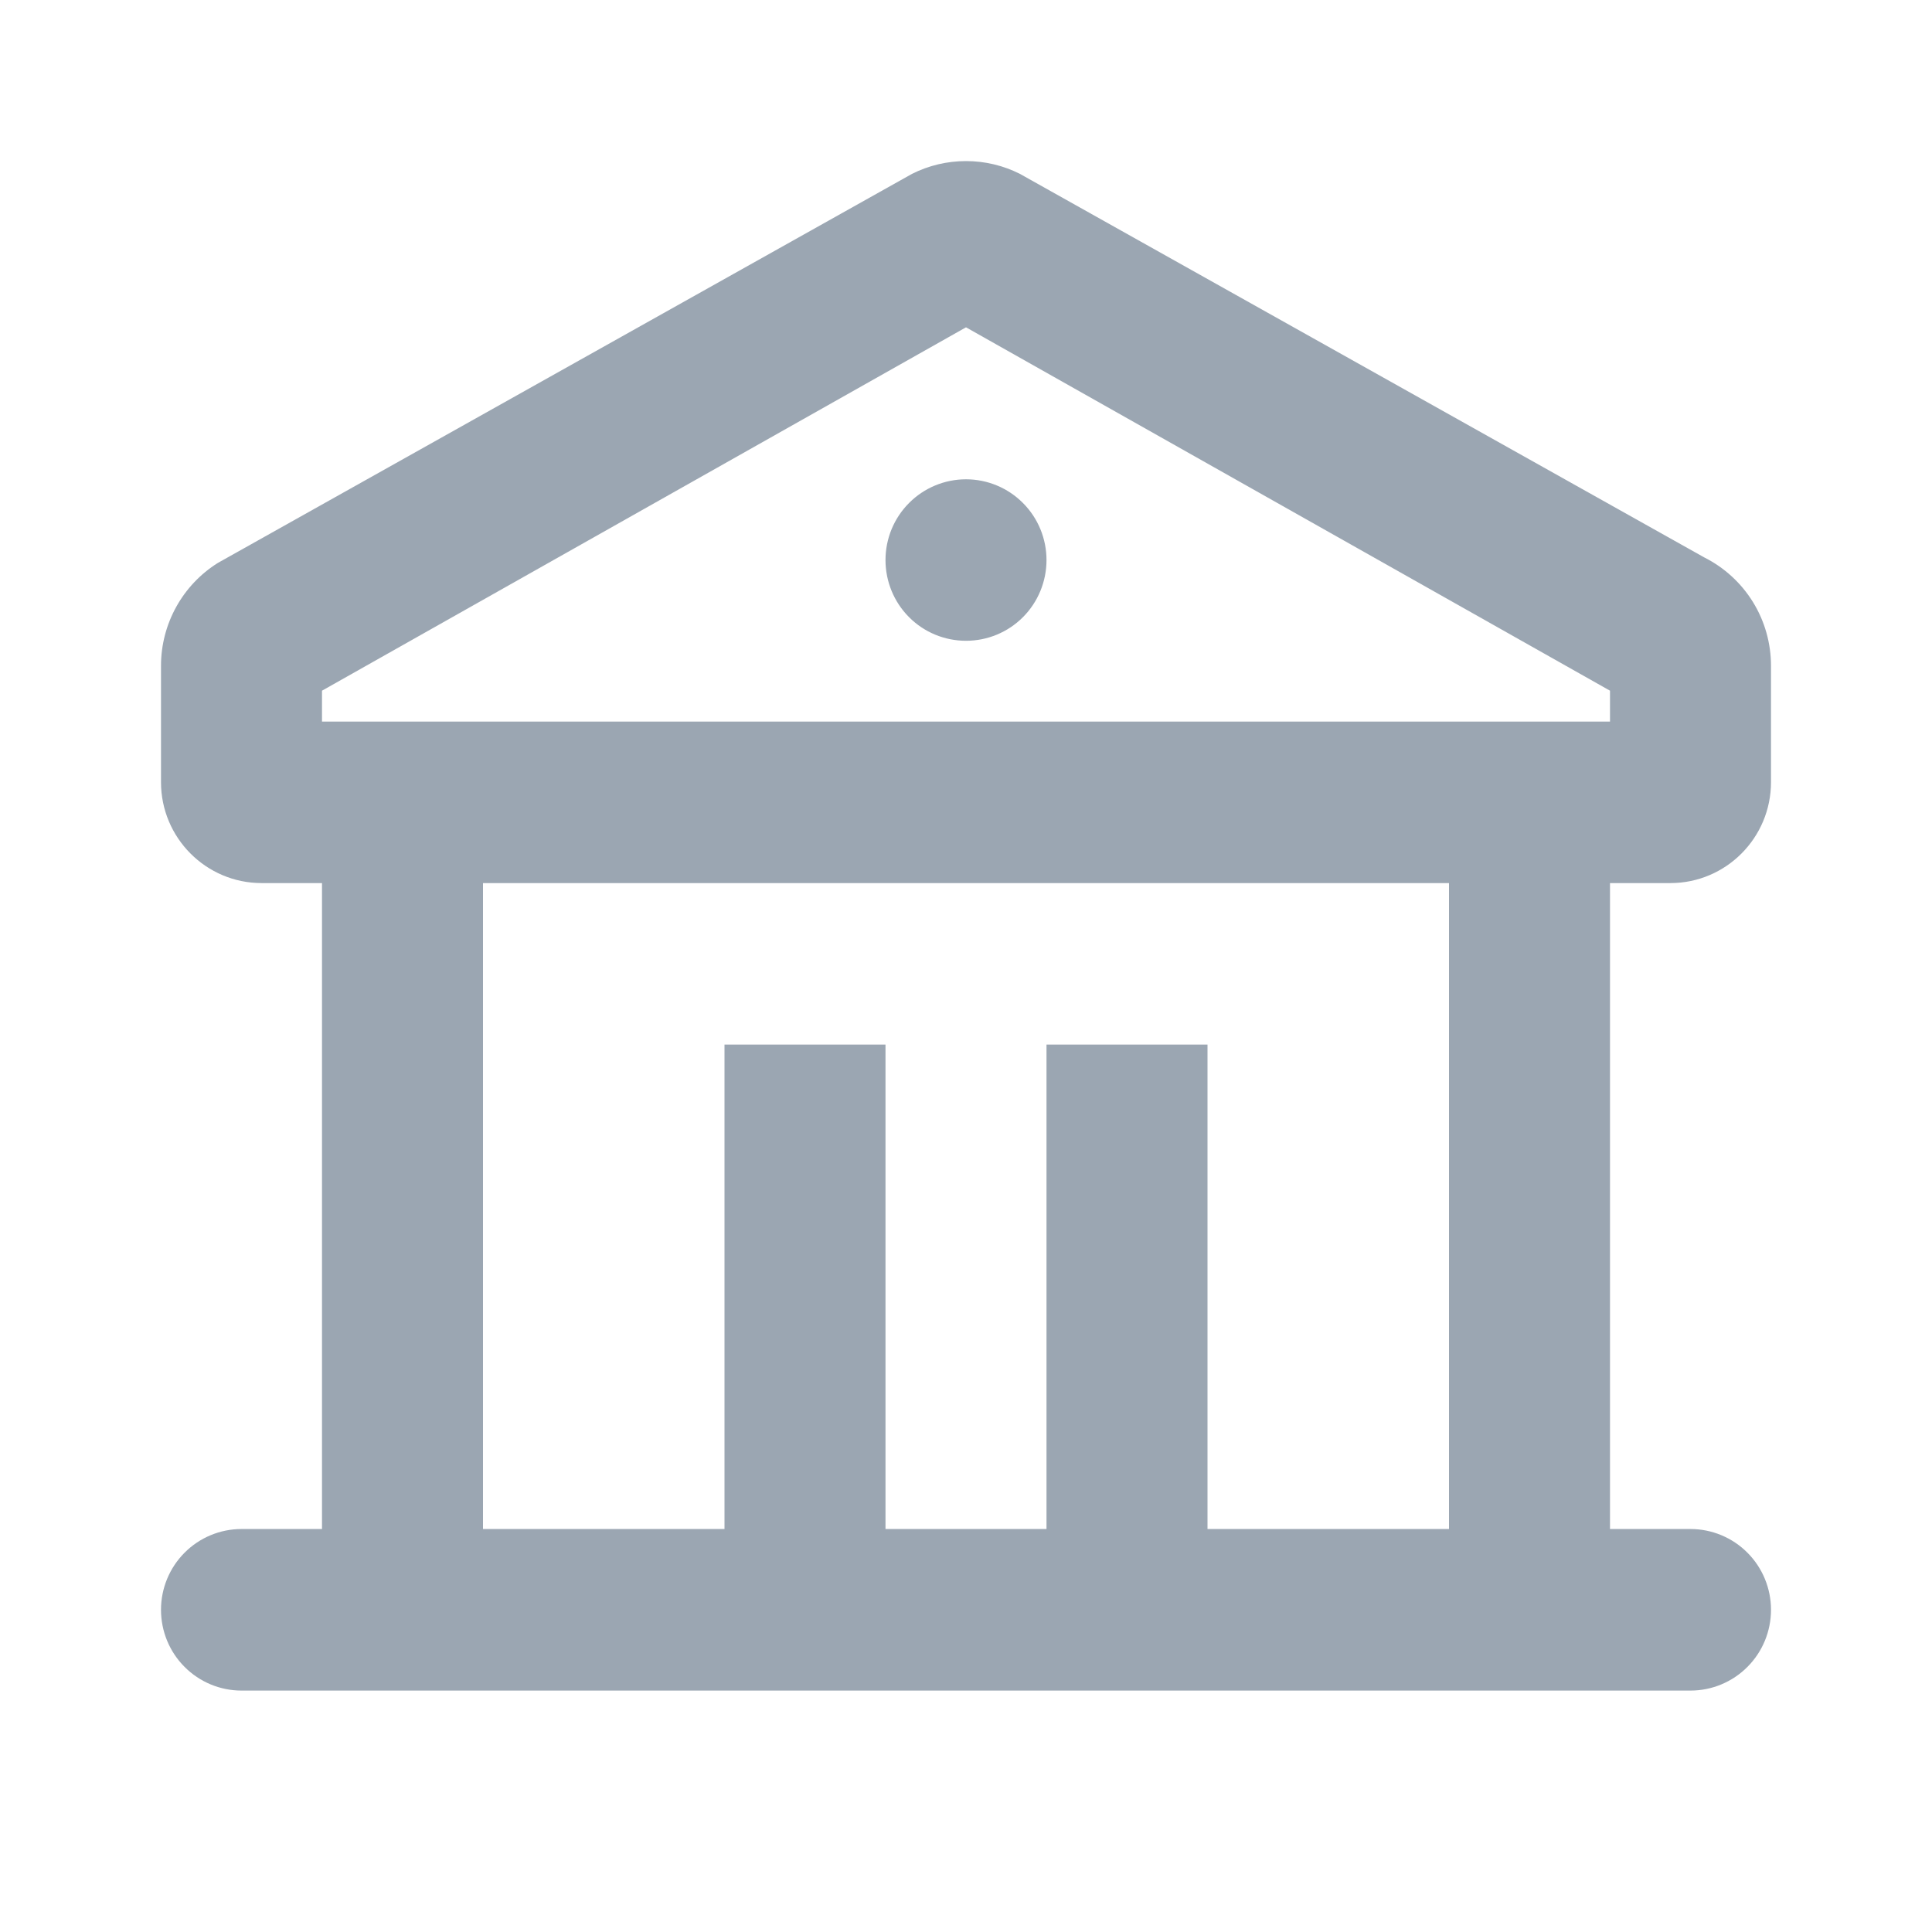
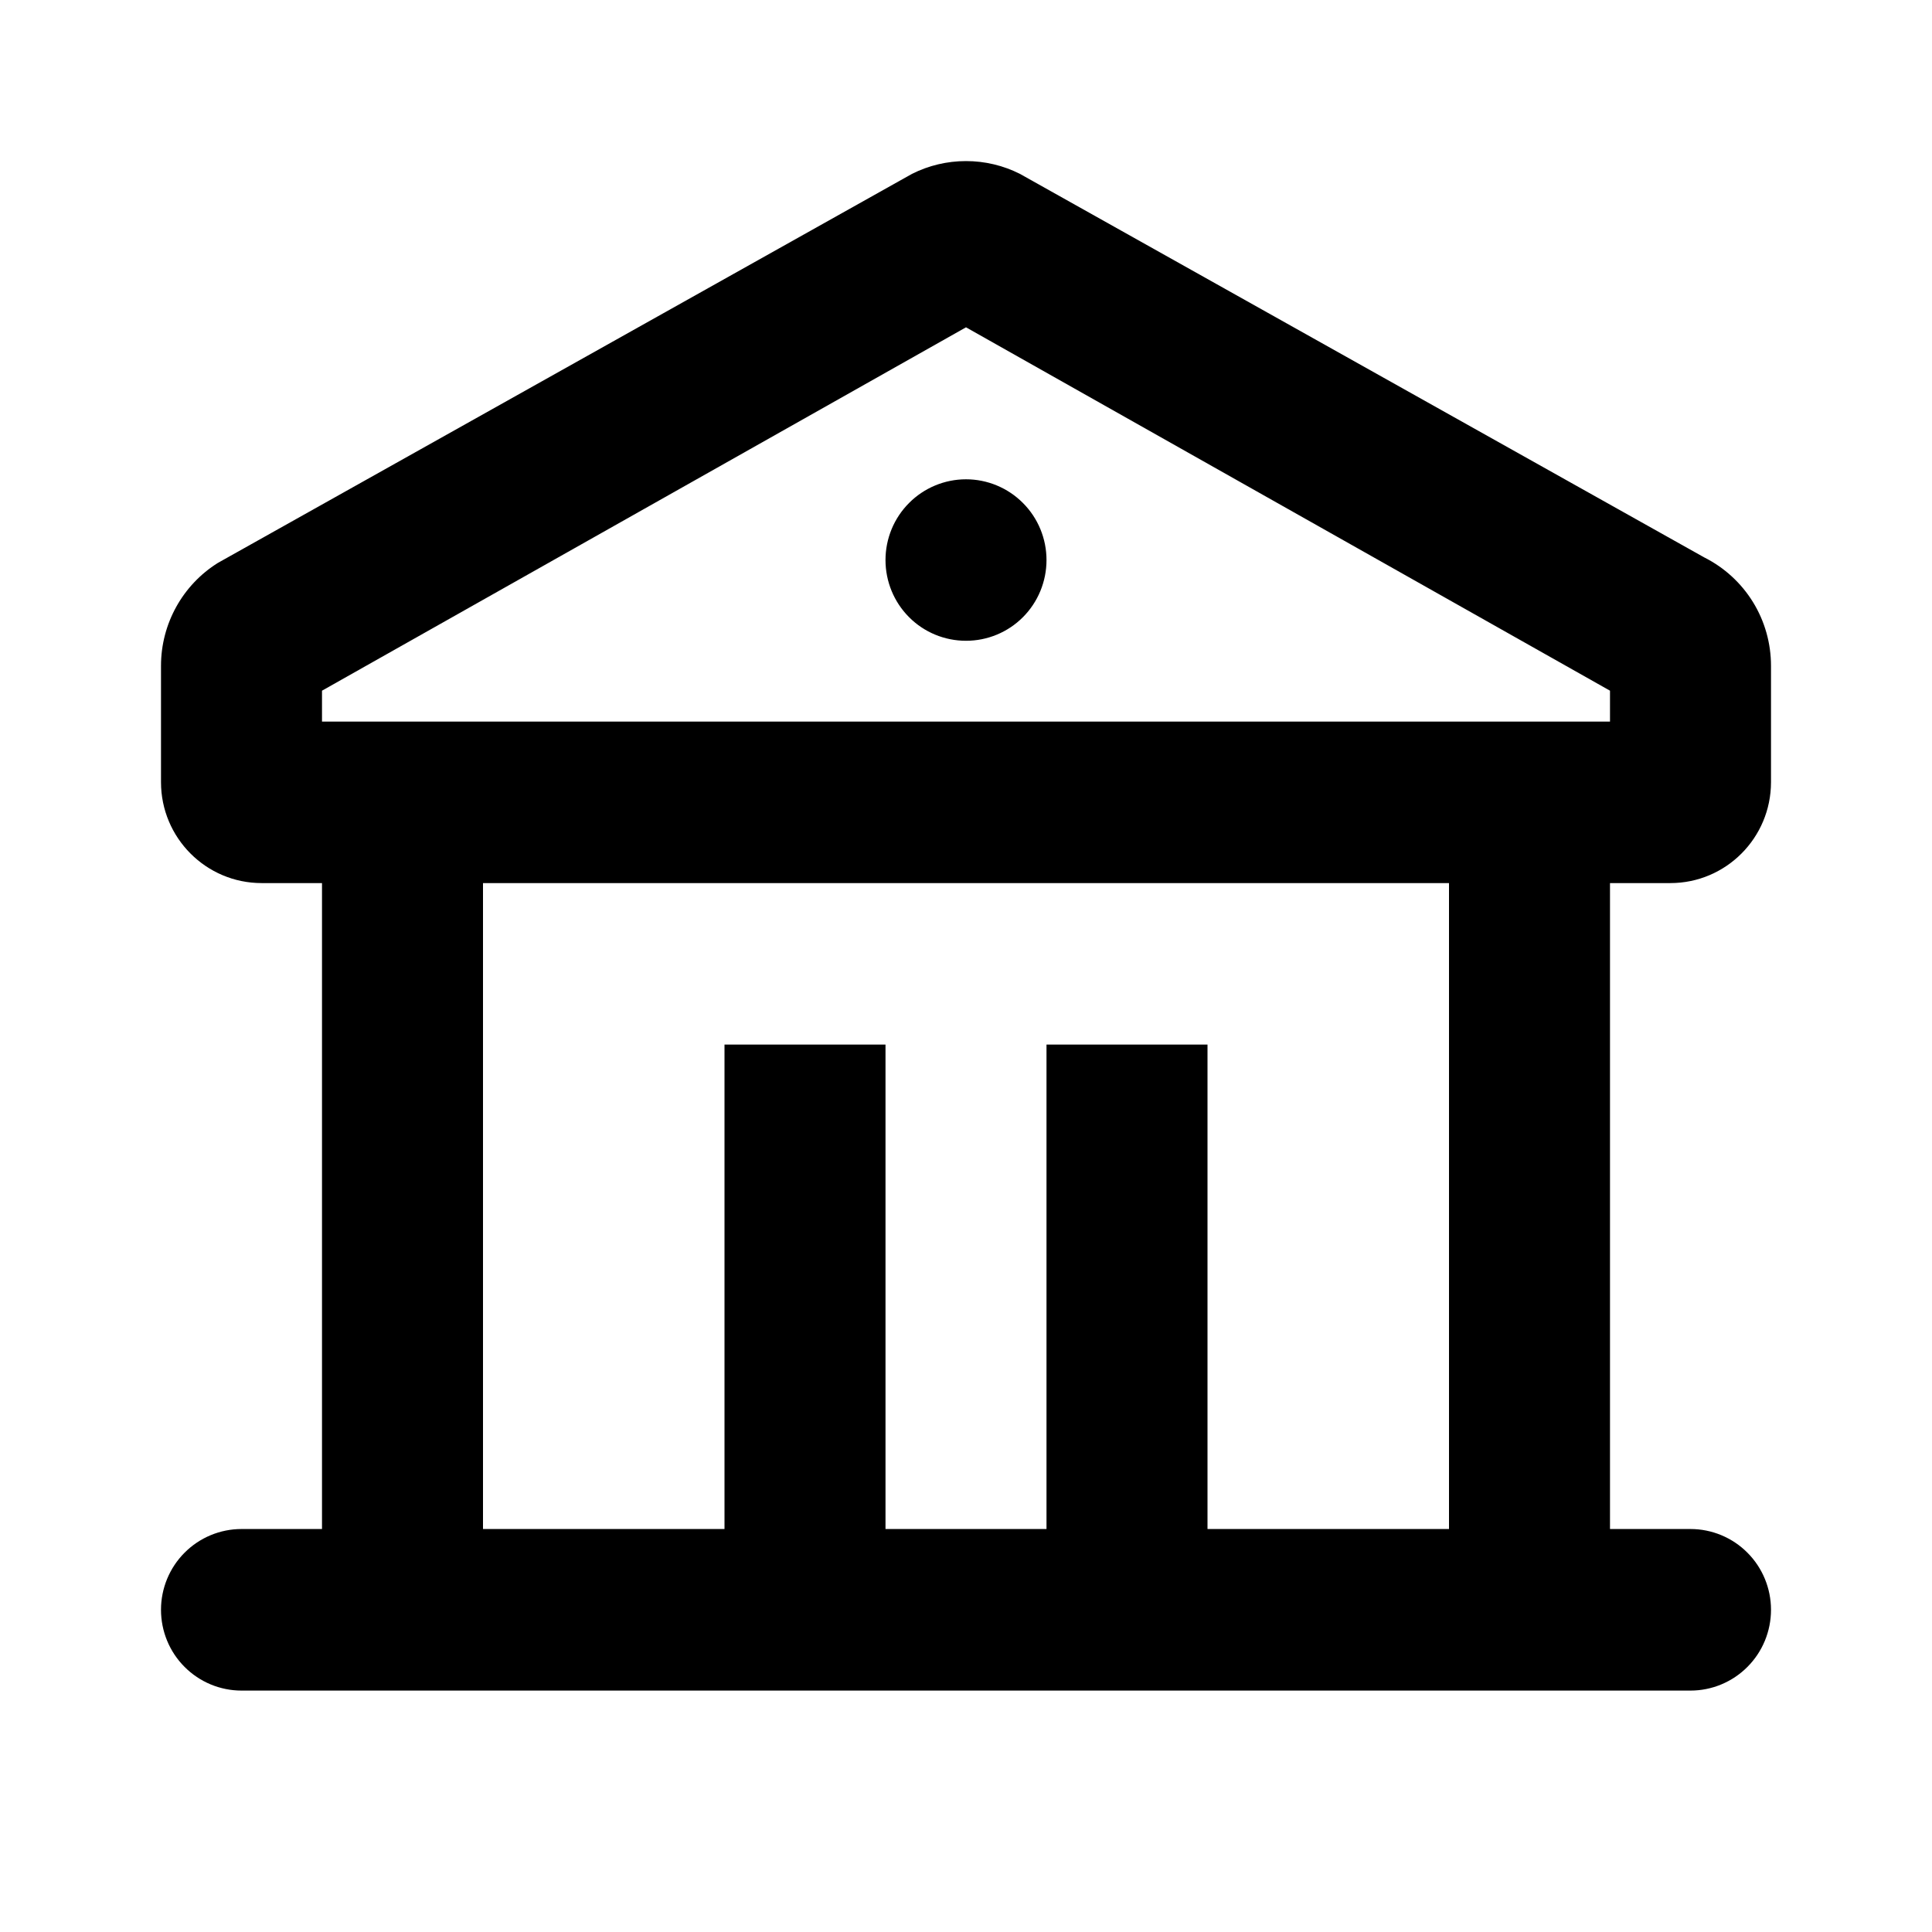
<svg xmlns="http://www.w3.org/2000/svg" width="24" height="24" viewBox="0 0 24 24" fill="none">
-   <path d="M12.67 2.16L21.17 6.924C21.419 7.049 21.629 7.241 21.776 7.479C21.923 7.717 22 7.992 22 8.271V9.716C22 10.408 21.44 10.97 20.75 10.97H20V18.994H21C21.265 18.994 21.52 19.1 21.707 19.288C21.895 19.476 22 19.732 22 19.997C22 20.264 21.895 20.519 21.707 20.707C21.52 20.895 21.265 21.001 21 21.001H3C2.735 21.001 2.48 20.895 2.293 20.707C2.105 20.519 2 20.264 2 19.997C2 19.732 2.105 19.476 2.293 19.288C2.48 19.1 2.735 18.994 3 18.994H4V10.97H3.25C2.56 10.97 2 10.408 2 9.716V8.271C2 7.748 2.27 7.266 2.706 6.993L11.329 2.16C11.537 2.055 11.767 2.001 12 2.001C12.233 2.001 12.462 2.055 12.67 2.16ZM18 10.97H6V18.994H9V12.976H11V18.994H13V12.976H15V18.994H18V10.97ZM12 4.066L4 8.58V8.964H20V8.58L12 4.066ZM12 5.954C12.265 5.954 12.52 6.06 12.707 6.248C12.895 6.436 13 6.691 13 6.957C13 7.223 12.895 7.479 12.707 7.667C12.52 7.855 12.265 7.96 12 7.96C11.735 7.96 11.48 7.855 11.293 7.667C11.105 7.479 11 7.223 11 6.957C11 6.691 11.105 6.436 11.293 6.248C11.48 6.06 11.735 5.954 12 5.954Z" fill="#9BA6B2" />
+   <path d="M12.67 2.16L21.17 6.924C21.419 7.049 21.629 7.241 21.776 7.479C21.923 7.717 22 7.992 22 8.271V9.716C22 10.408 21.44 10.97 20.75 10.97H20V18.994H21C21.265 18.994 21.52 19.1 21.707 19.288C21.895 19.476 22 19.732 22 19.997C22 20.264 21.895 20.519 21.707 20.707C21.52 20.895 21.265 21.001 21 21.001H3C2.735 21.001 2.48 20.895 2.293 20.707C2.105 20.519 2 20.264 2 19.997C2 19.732 2.105 19.476 2.293 19.288C2.48 19.1 2.735 18.994 3 18.994H4V10.97H3.25C2.56 10.97 2 10.408 2 9.716V8.271C2 7.748 2.27 7.266 2.706 6.993L11.329 2.16C11.537 2.055 11.767 2.001 12 2.001C12.233 2.001 12.462 2.055 12.67 2.16ZM18 10.97H6V18.994H9V12.976H11V18.994H13V12.976H15V18.994H18V10.97ZM12 4.066L4 8.58V8.964H20V8.58L12 4.066ZM12 5.954C12.265 5.954 12.52 6.06 12.707 6.248C12.895 6.436 13 6.691 13 6.957C13 7.223 12.895 7.479 12.707 7.667C12.52 7.855 12.265 7.96 12 7.96C11.735 7.96 11.48 7.855 11.293 7.667C11.105 7.479 11 7.223 11 6.957C11 6.691 11.105 6.436 11.293 6.248C11.48 6.06 11.735 5.954 12 5.954Z" fill="#000" />
</svg>
